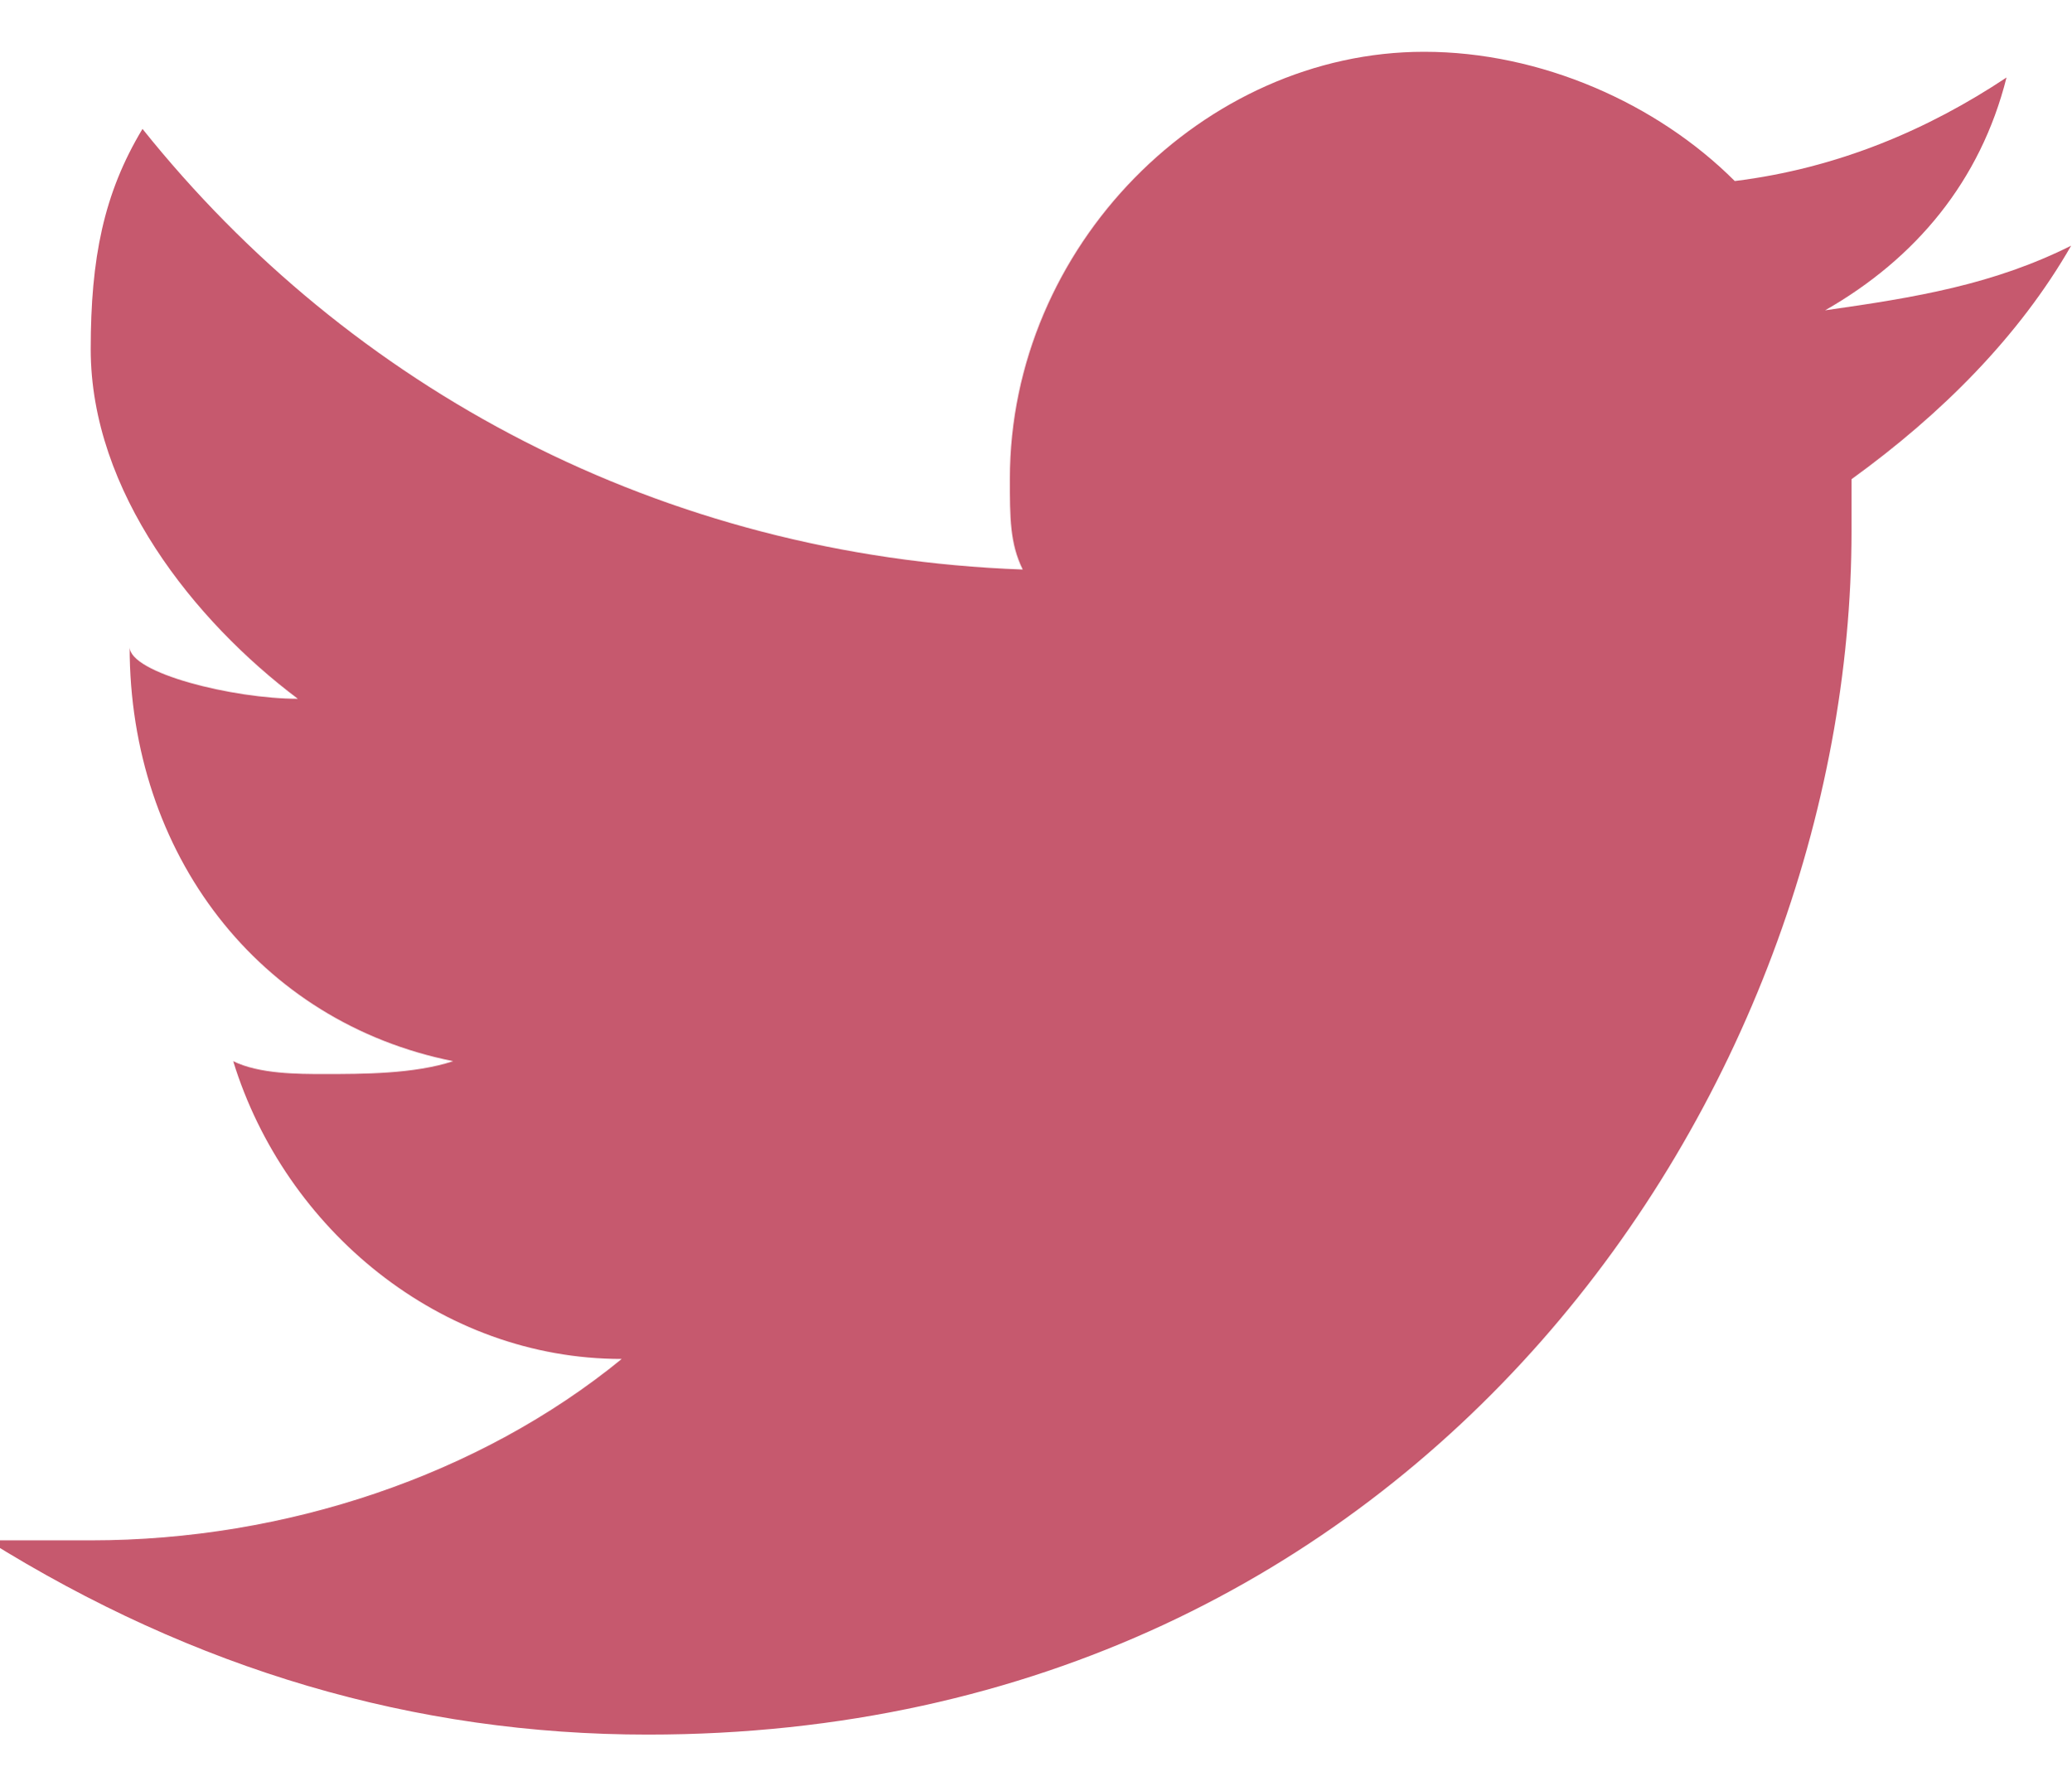
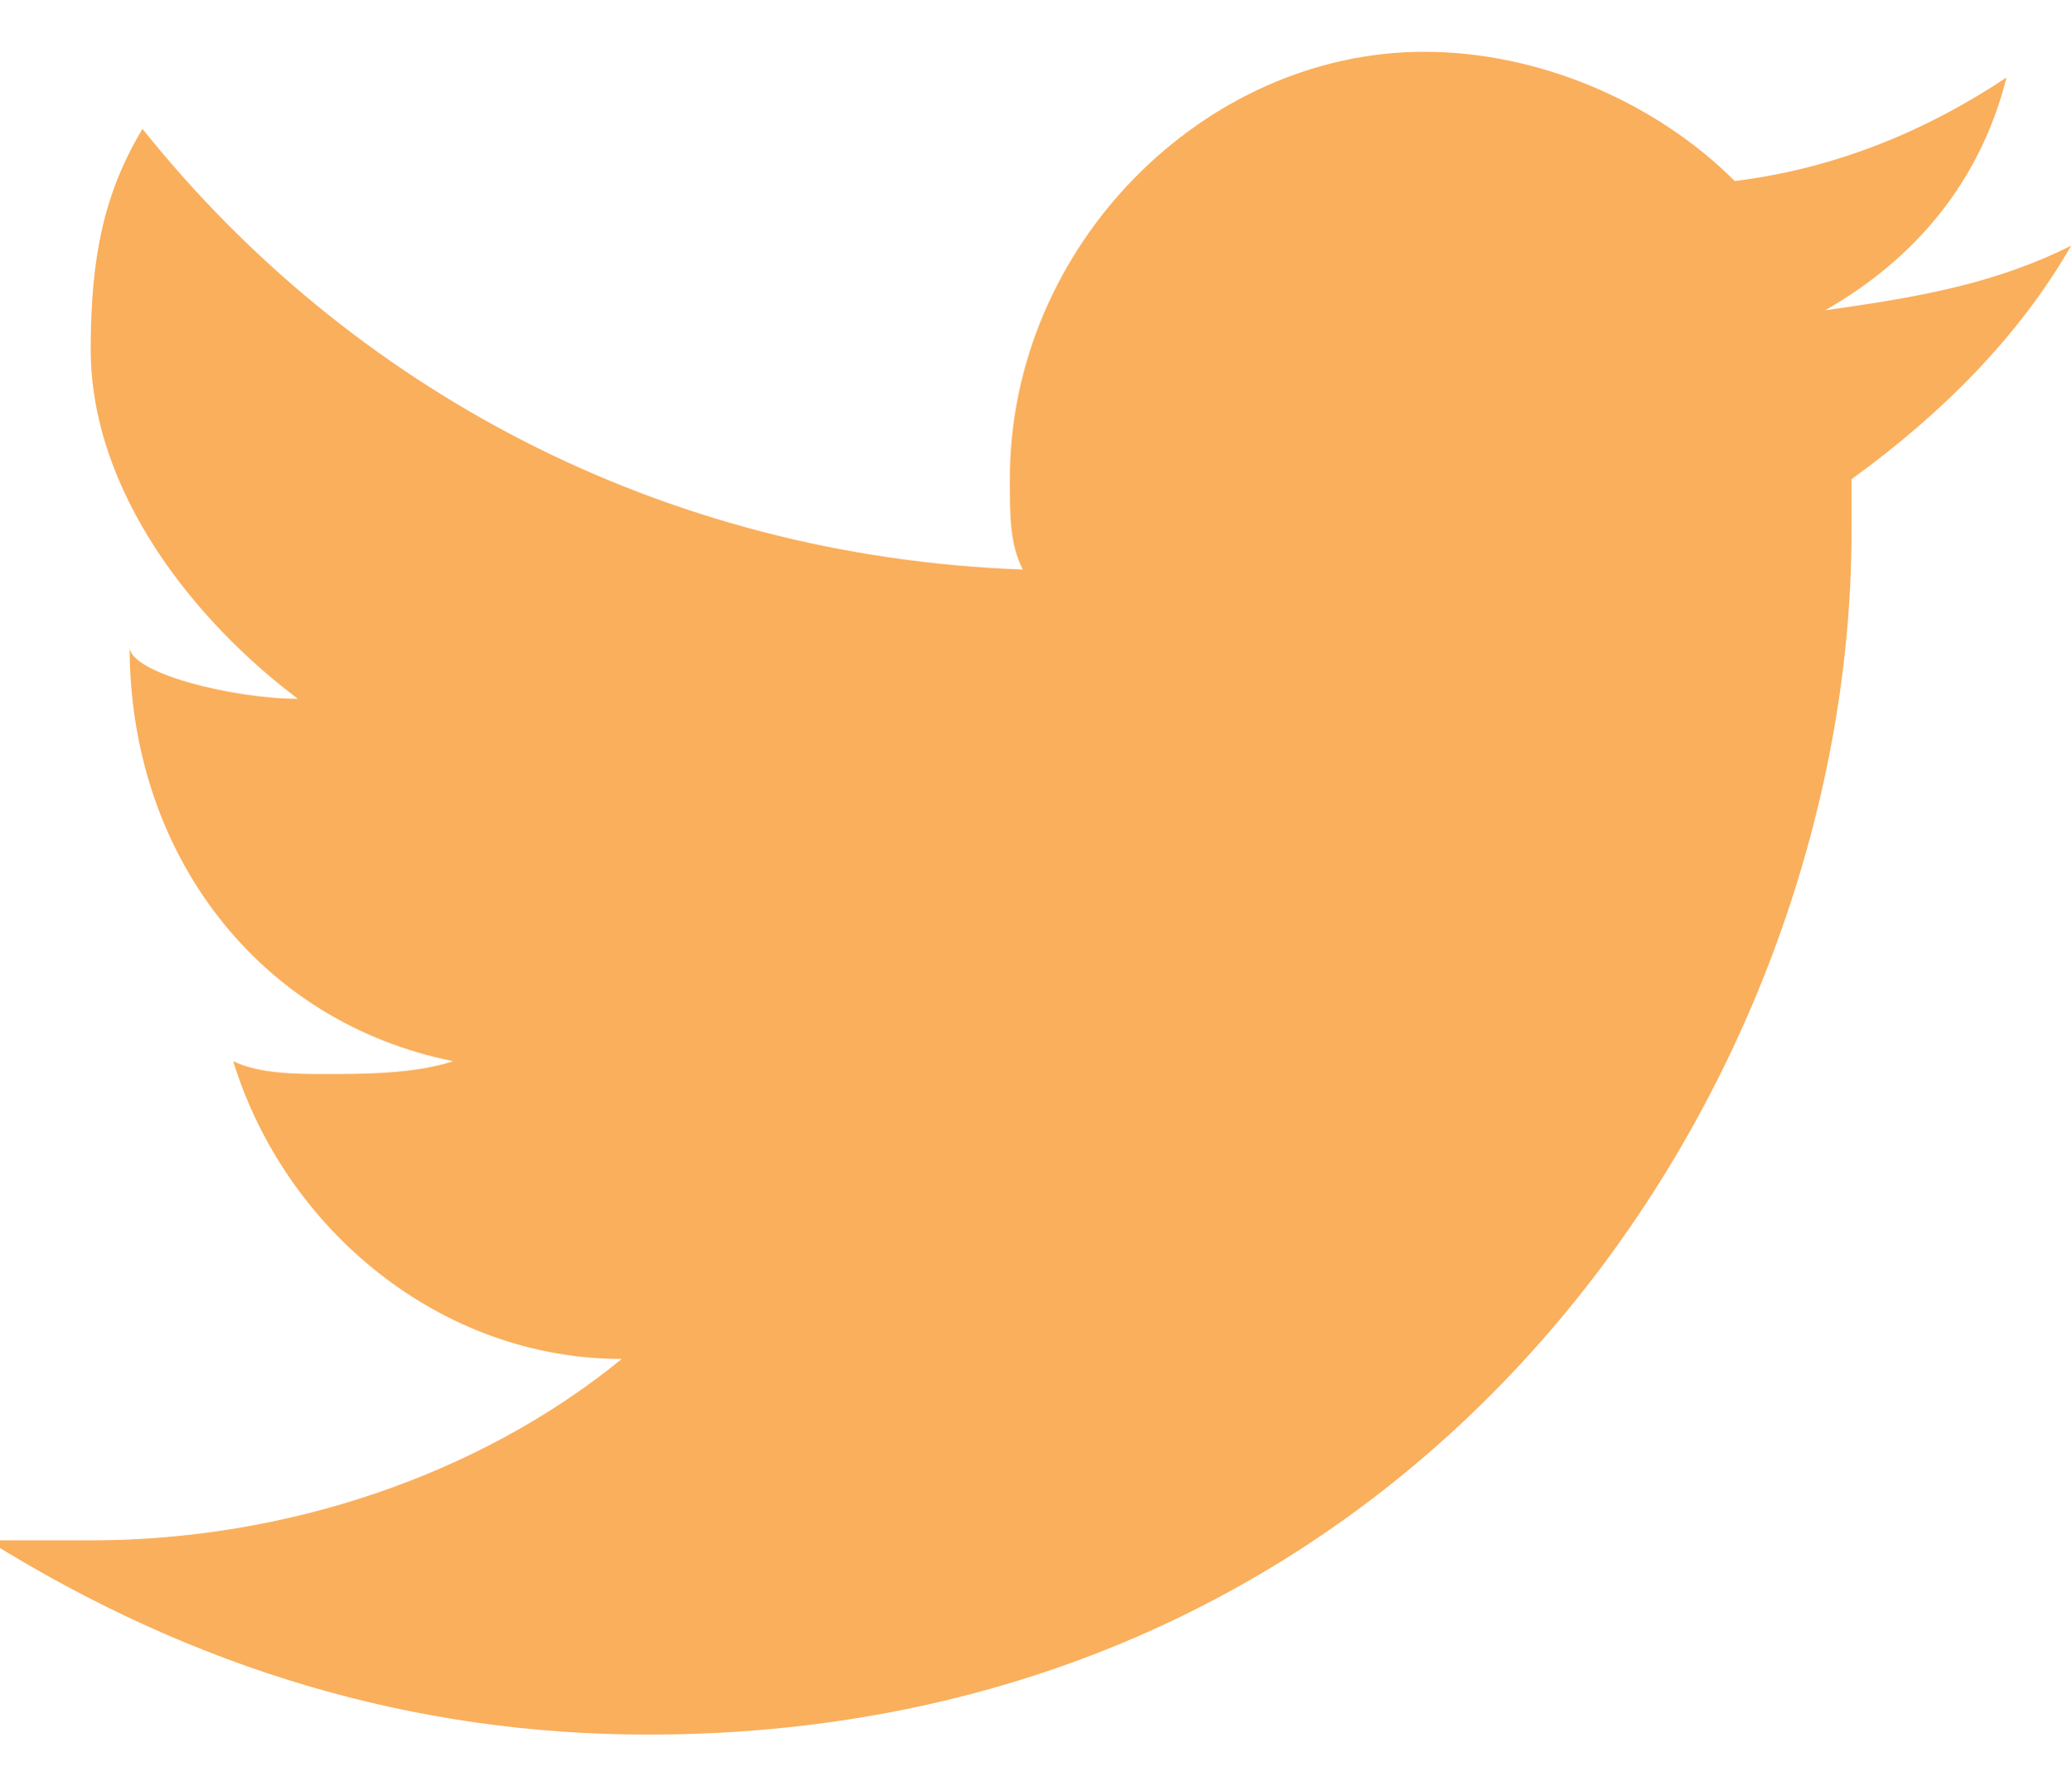
<svg xmlns="http://www.w3.org/2000/svg" version="1.1" id="Layer_1" x="0px" y="0px" viewBox="0 0 580 500" enable-background="new 0 0 580 500" xml:space="preserve">
  <g id="Twitter_1">
-     <path fill="#C6596E" d="M580,68.8c-21.8,10.9-43.5,14.5-68.9,18.1c25.4-14.5,43.5-36.2,50.8-65.2c-21.8,14.5-47.1,25.4-76.1,29   c-21.8-21.8-54.4-36.2-87-36.2c-61.6,0-116,54.4-116,119.6c0,10.9,0,18.1,3.6,25.4C184.9,155.8,97.9,108.6,39.9,36.1   C29,54.2,25.4,72.4,25.4,97.8c0,39.9,29,76.1,58,97.9c-18.1,0-47.1-7.2-47.1-14.5l0,0c0,58,36.2,105.1,90.6,116   c-10.9,3.6-25.4,3.6-36.2,3.6c-7.2,0-18.1,0-25.4-3.6c14.5,47.1,58,83.4,108.8,83.4c-39.9,32.6-94.2,50.8-148.6,50.8   c-10.9,0-18.1,0-29,0c58,36.2,119.6,54.4,184.9,54.4c217.5,0,337.1-181.2,337.1-337.1c0-3.6,0-10.9,0-14.5   C543.8,115.9,565.5,94.1,580,68.8z" />
+     <path fill="#FAAF5C" d="M580,68.8c-21.8,10.9-43.5,14.5-68.9,18.1c25.4-14.5,43.5-36.2,50.8-65.2c-21.8,14.5-47.1,25.4-76.1,29   c-21.8-21.8-54.4-36.2-87-36.2c-61.6,0-116,54.4-116,119.6c0,10.9,0,18.1,3.6,25.4C184.9,155.8,97.9,108.6,39.9,36.1   C29,54.2,25.4,72.4,25.4,97.8c0,39.9,29,76.1,58,97.9c-18.1,0-47.1-7.2-47.1-14.5l0,0c0,58,36.2,105.1,90.6,116   c-10.9,3.6-25.4,3.6-36.2,3.6c-7.2,0-18.1,0-25.4-3.6c14.5,47.1,58,83.4,108.8,83.4c-39.9,32.6-94.2,50.8-148.6,50.8   c-10.9,0-18.1,0-29,0c58,36.2,119.6,54.4,184.9,54.4c217.5,0,337.1-181.2,337.1-337.1c0-3.6,0-10.9,0-14.5   C543.8,115.9,565.5,94.1,580,68.8z" />
  </g>
</svg>
